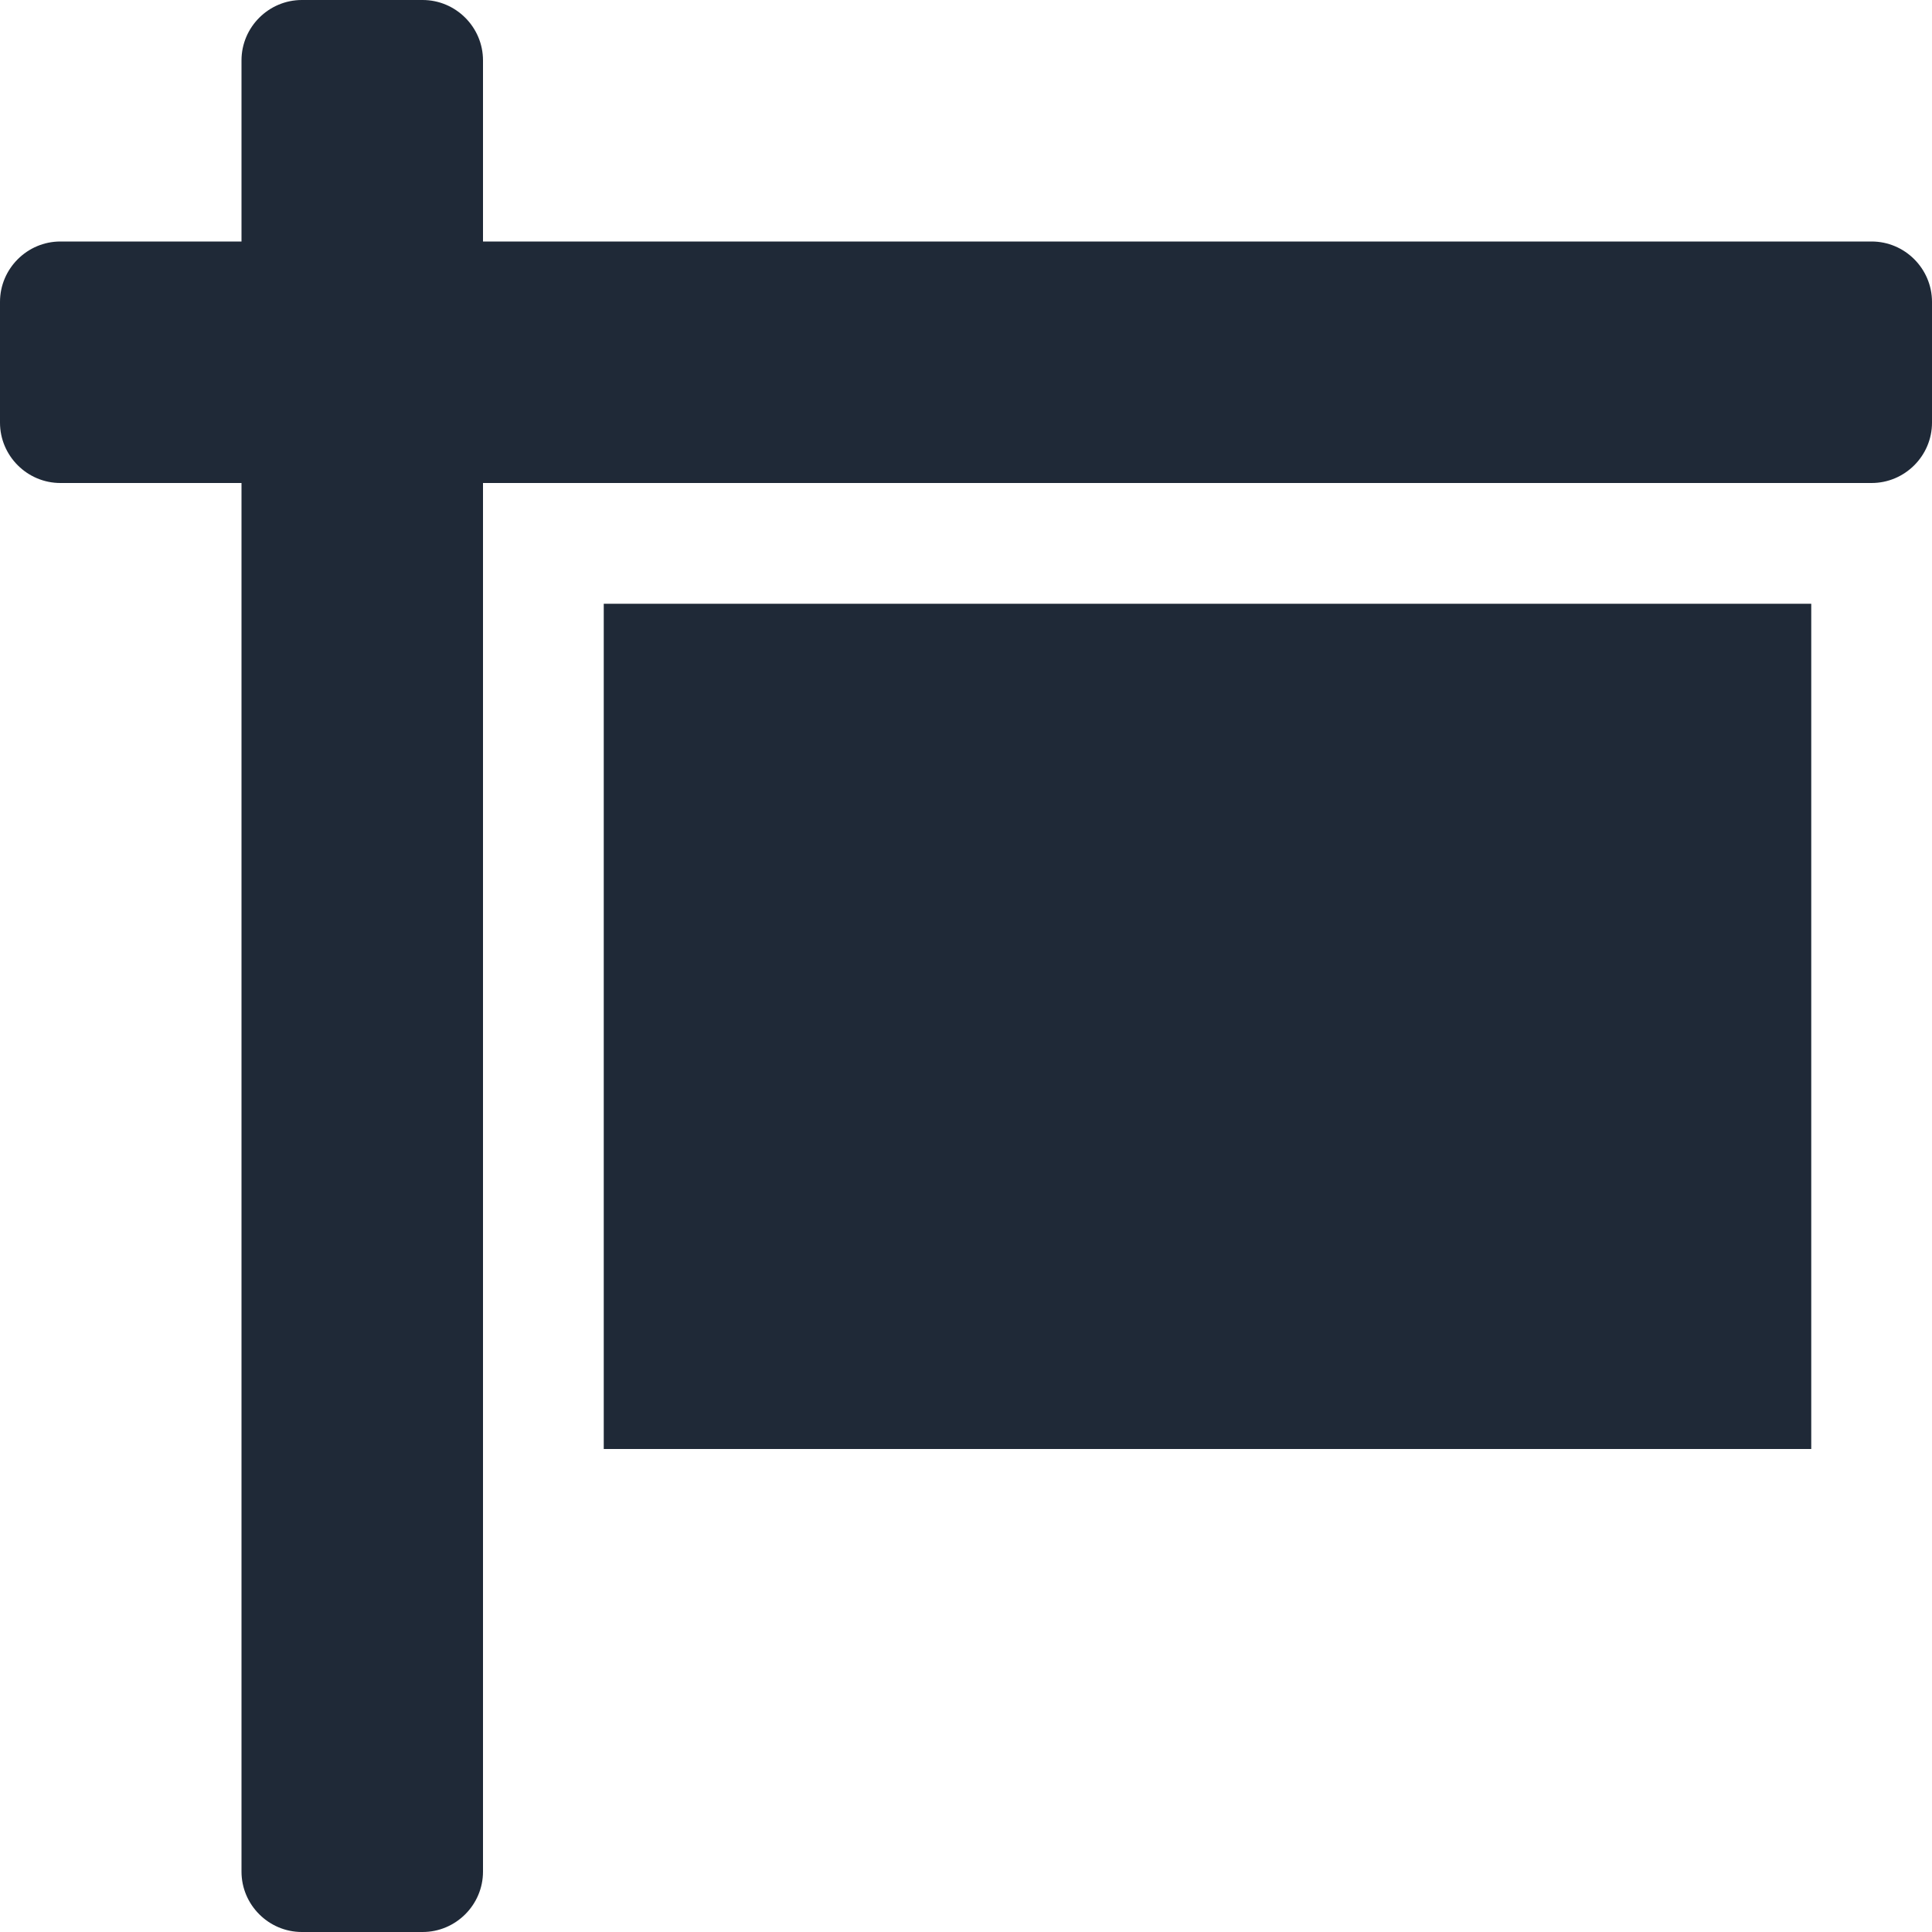
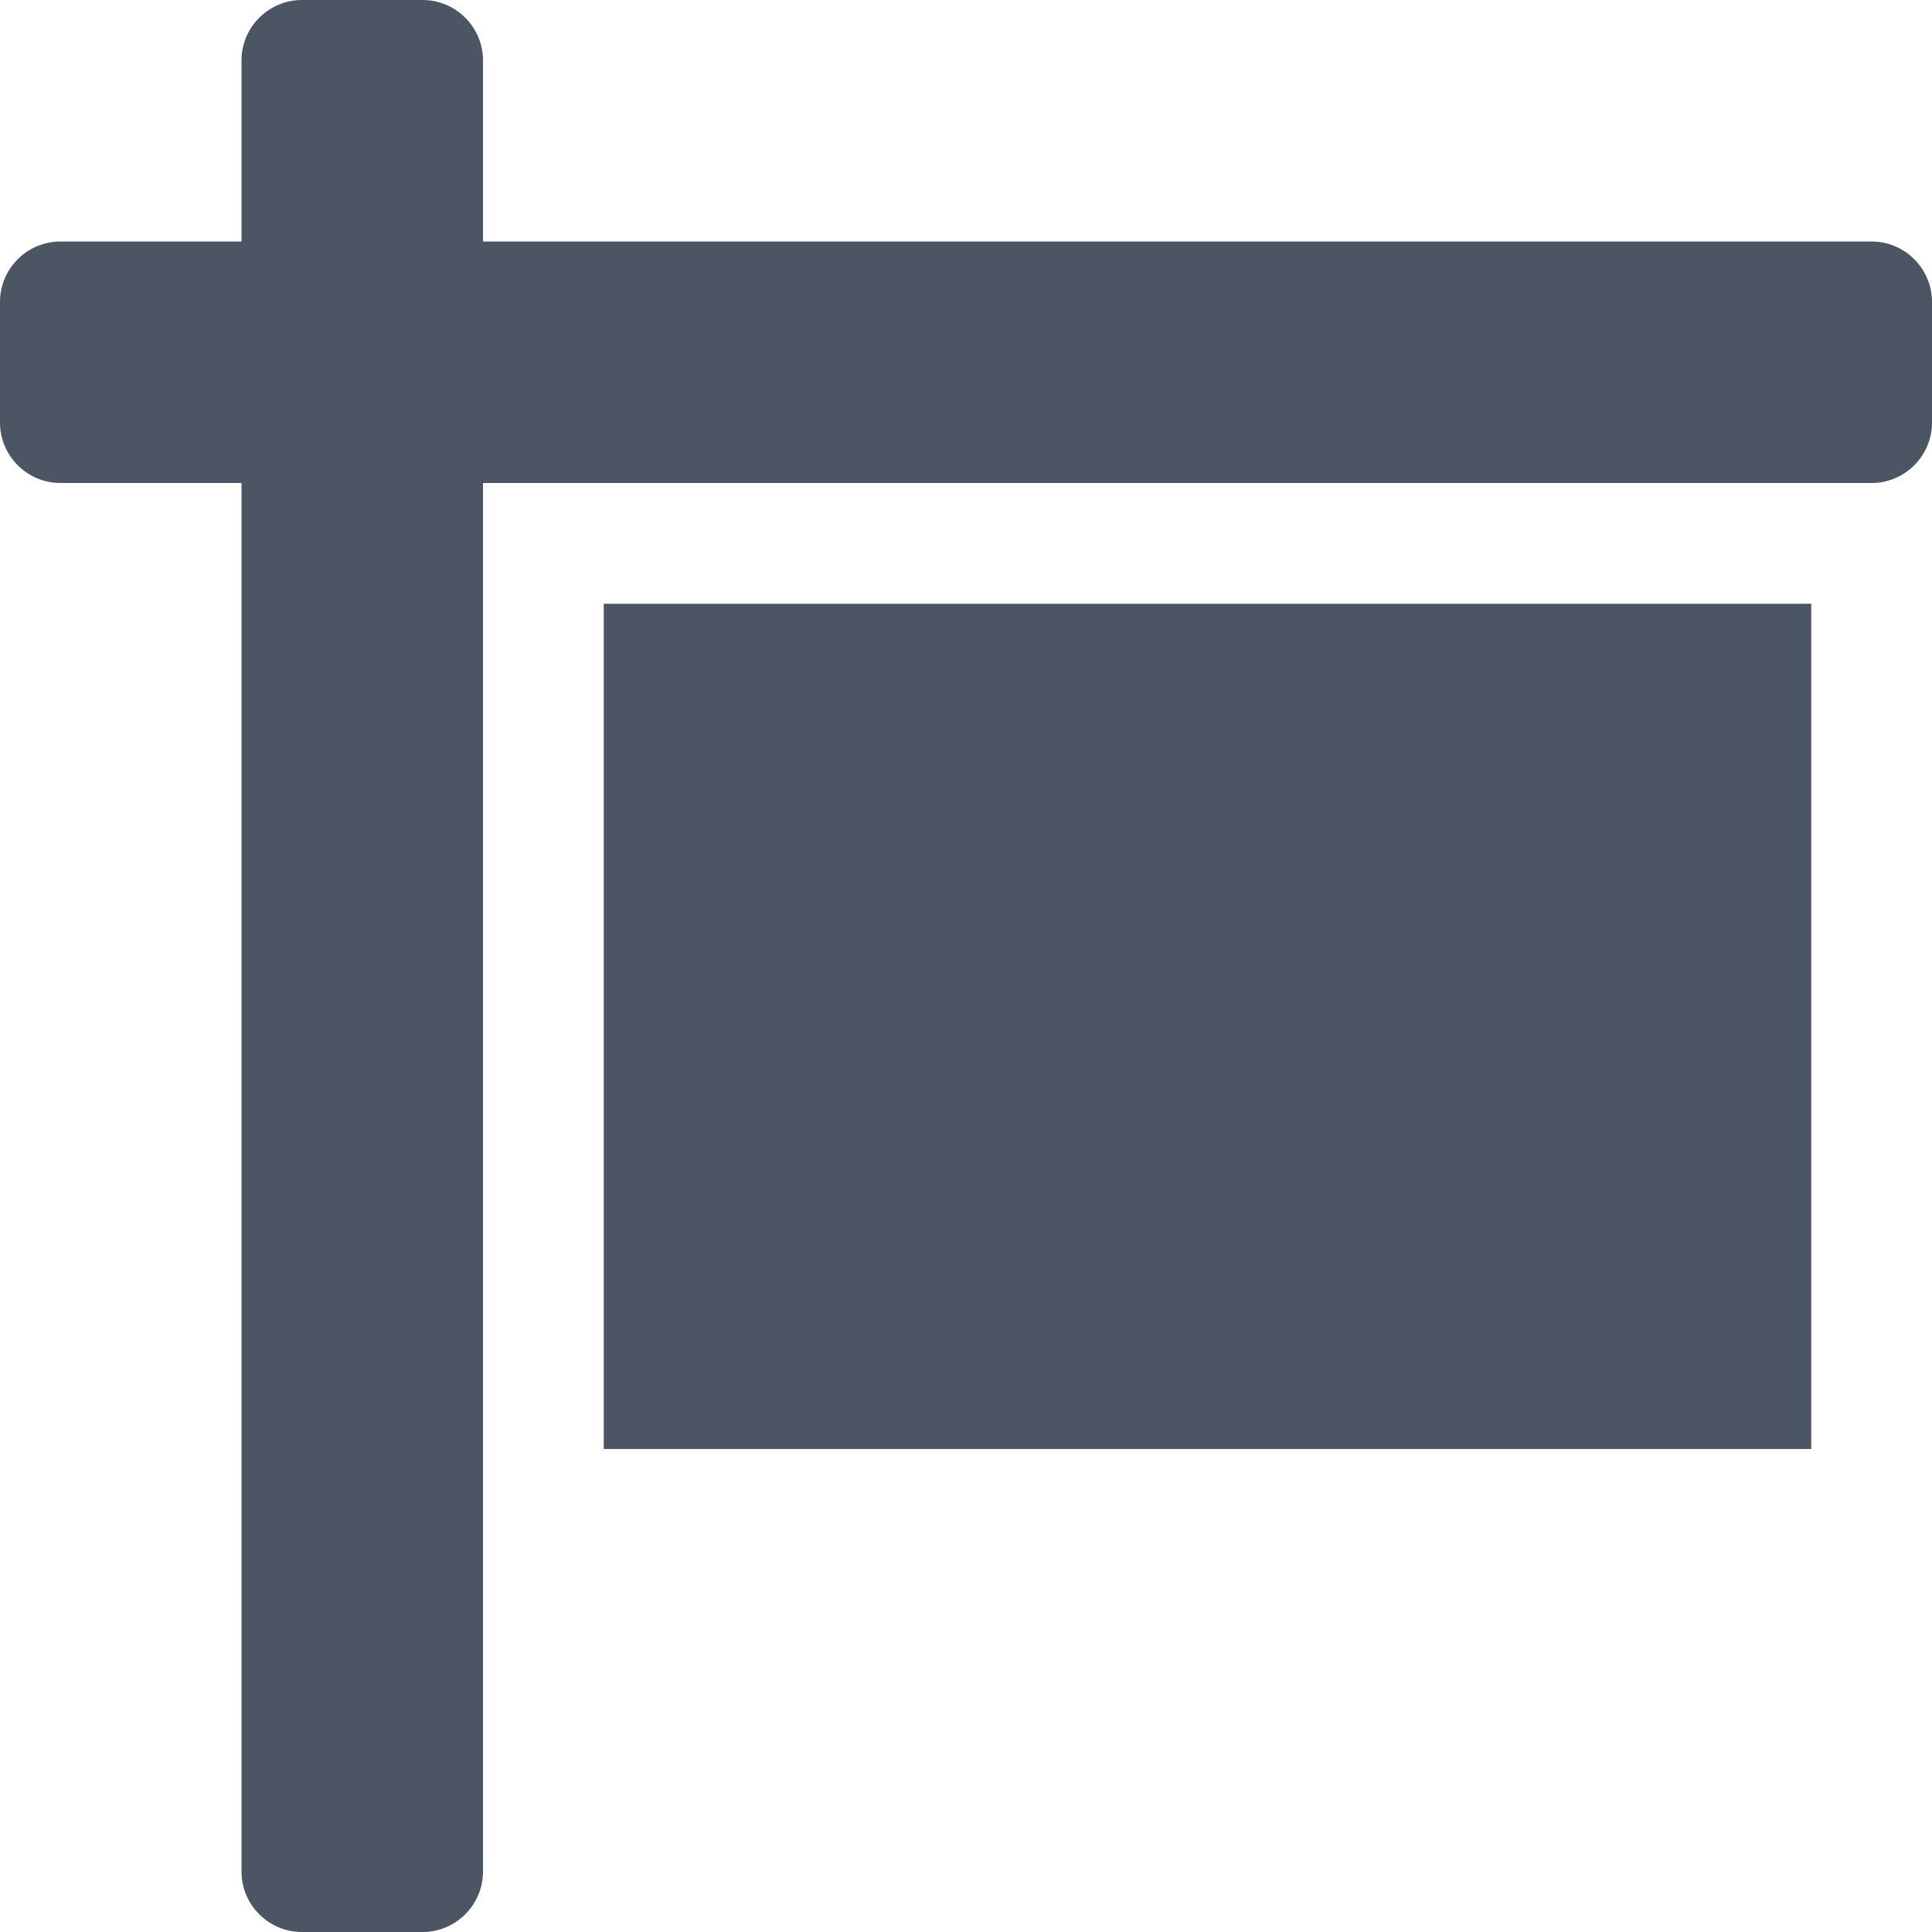
<svg xmlns="http://www.w3.org/2000/svg" aria-hidden="true" focusable="false" data-prefix="fas" data-icon="sign" class="svg-inline--fa fa-sign fa-w-16" role="img" viewBox="0 0 512 512">
-   <path fill="#1F2937" d="M496 64H128V16c0-8.8-7.2-16-16-16H80c-8.8 0-16 7.2-16 16v48H16C7.2 64 0 71.2 0 80v32c0 8.8 7.2 16 16 16h48v368c0 8.8 7.2 16 16 16h32c8.8 0 16-7.2 16-16V128h368c8.8 0 16-7.2 16-16V80c0-8.8-7.2-16-16-16zM160 384h320V160H160v224z" />
+   <path fill="#4B5563" d="M496 64H128V16c0-8.8-7.2-16-16-16H80c-8.8 0-16 7.2-16 16v48H16C7.2 64 0 71.2 0 80v32c0 8.8 7.2 16 16 16h48v368c0 8.8 7.2 16 16 16h32c8.8 0 16-7.2 16-16V128h368c8.8 0 16-7.2 16-16V80c0-8.8-7.2-16-16-16zM160 384h320V160H160v224z" />
</svg>
